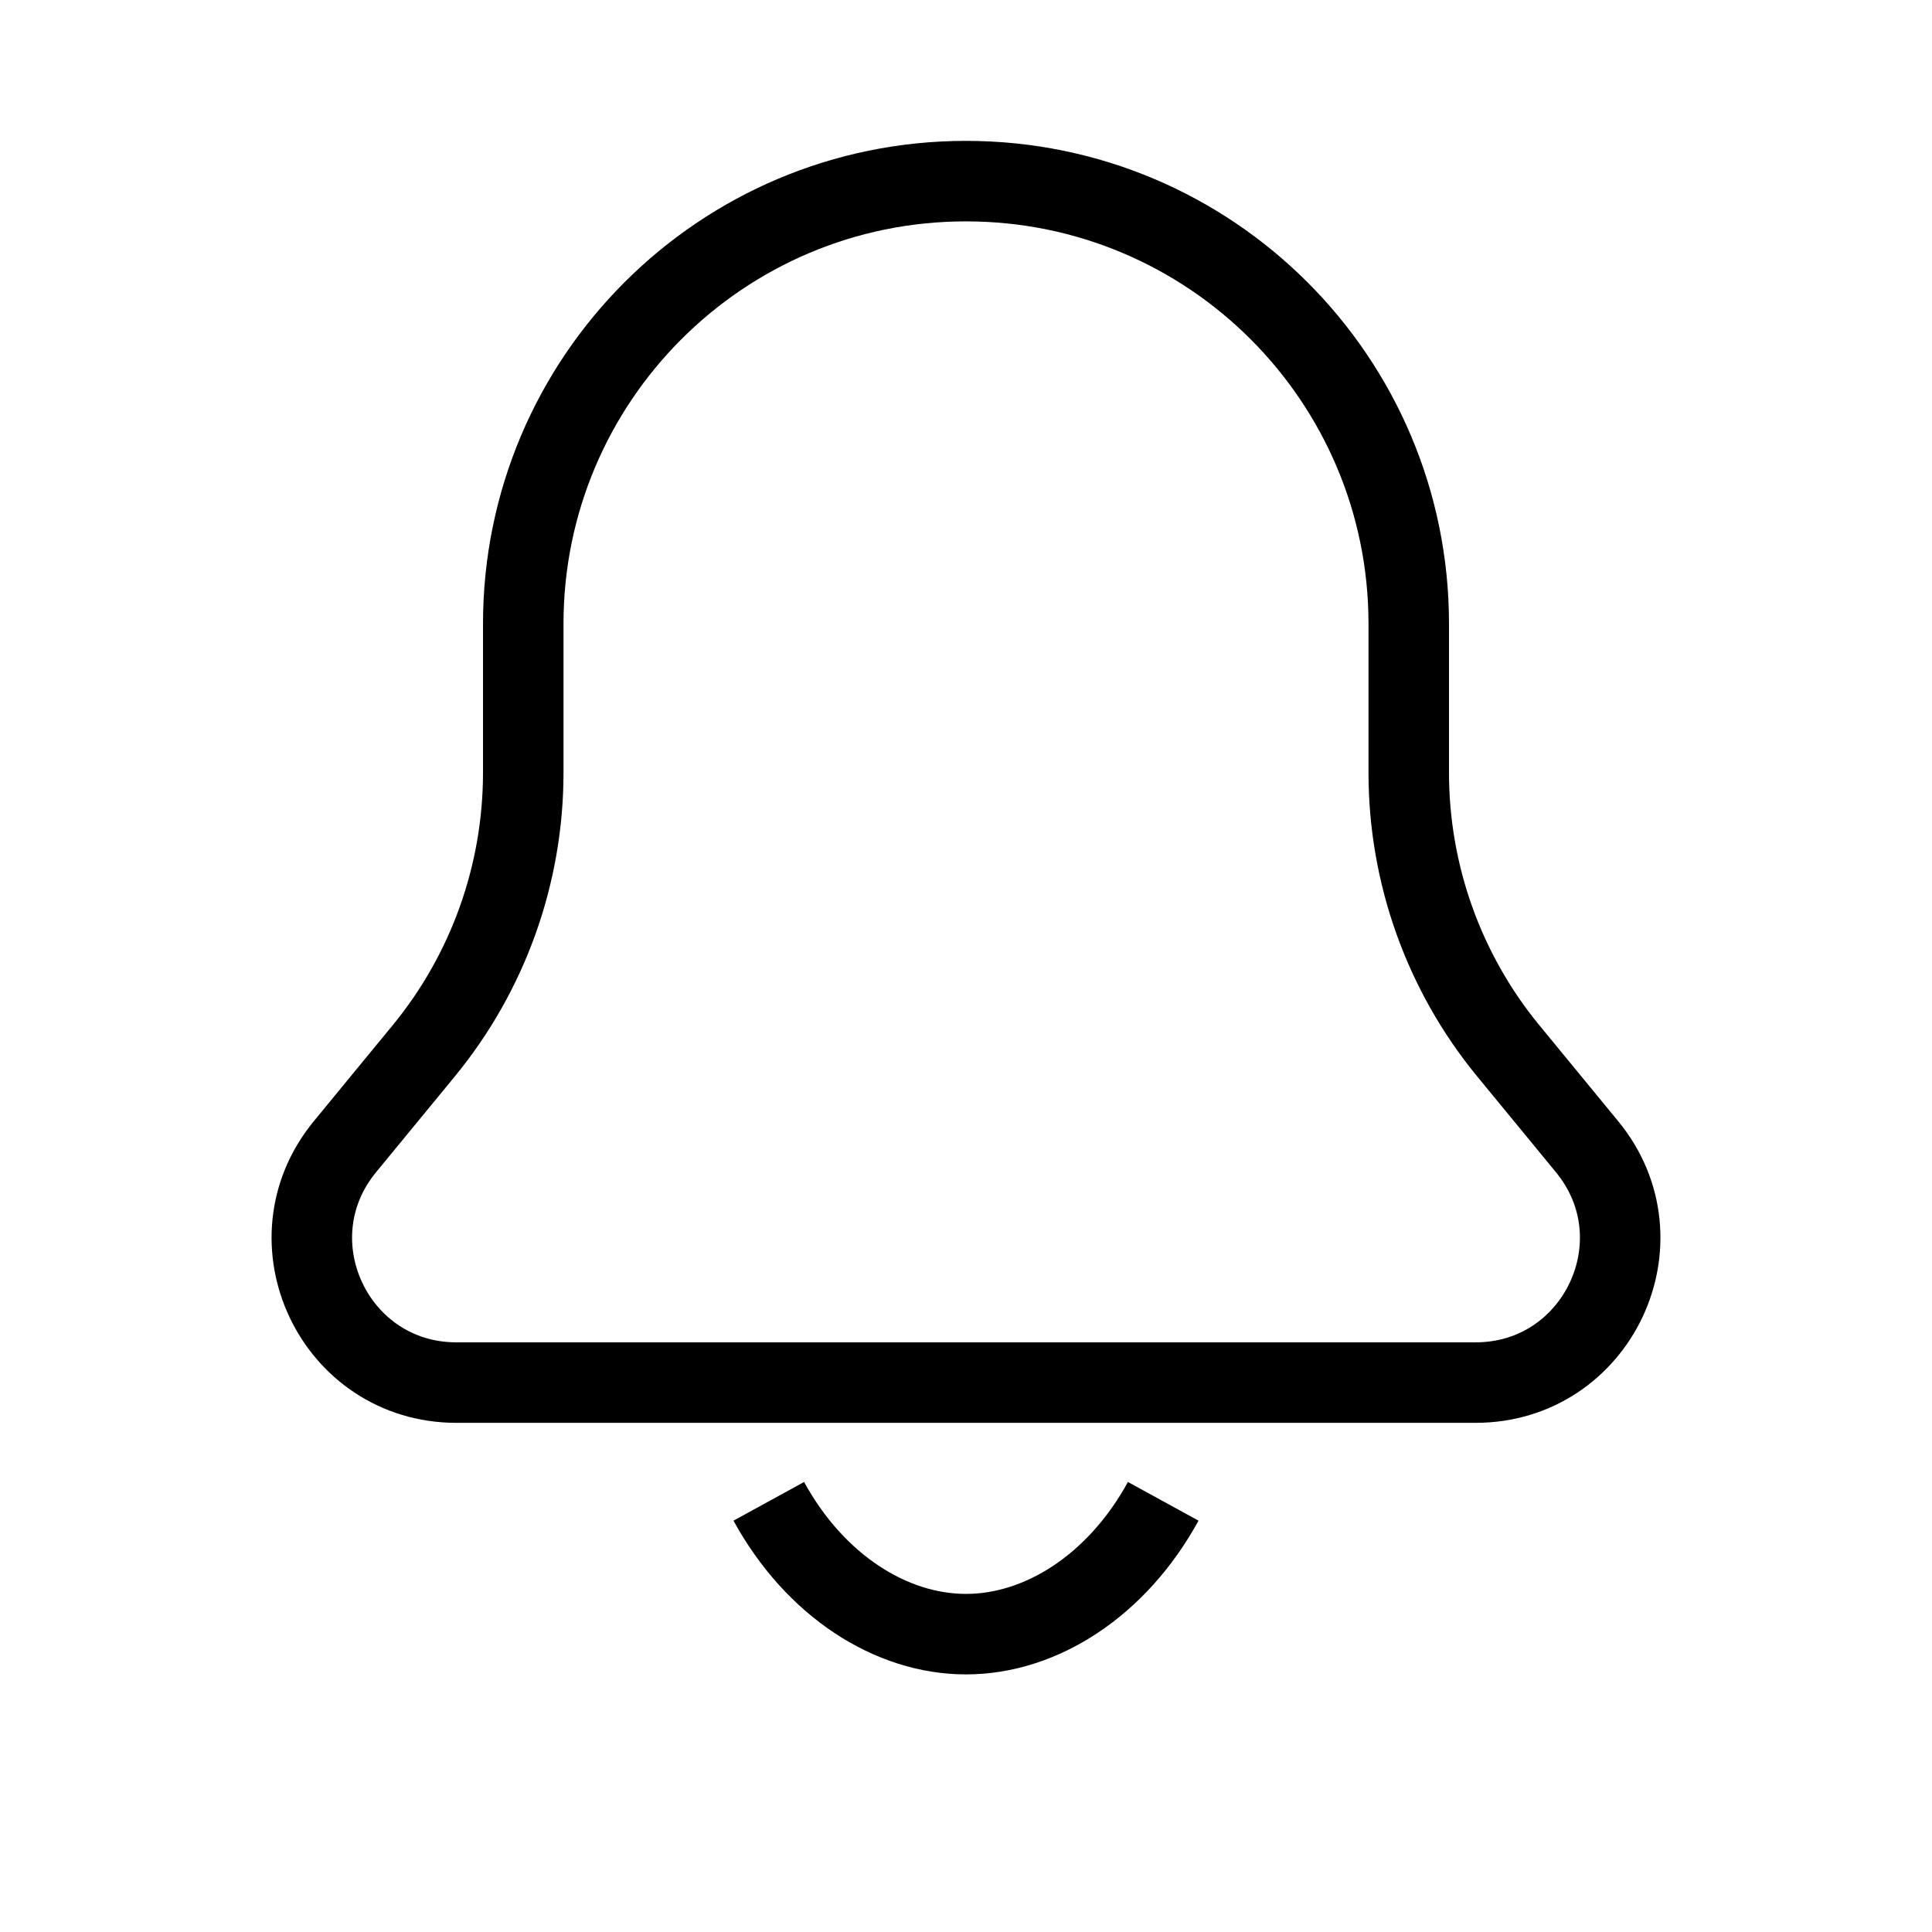
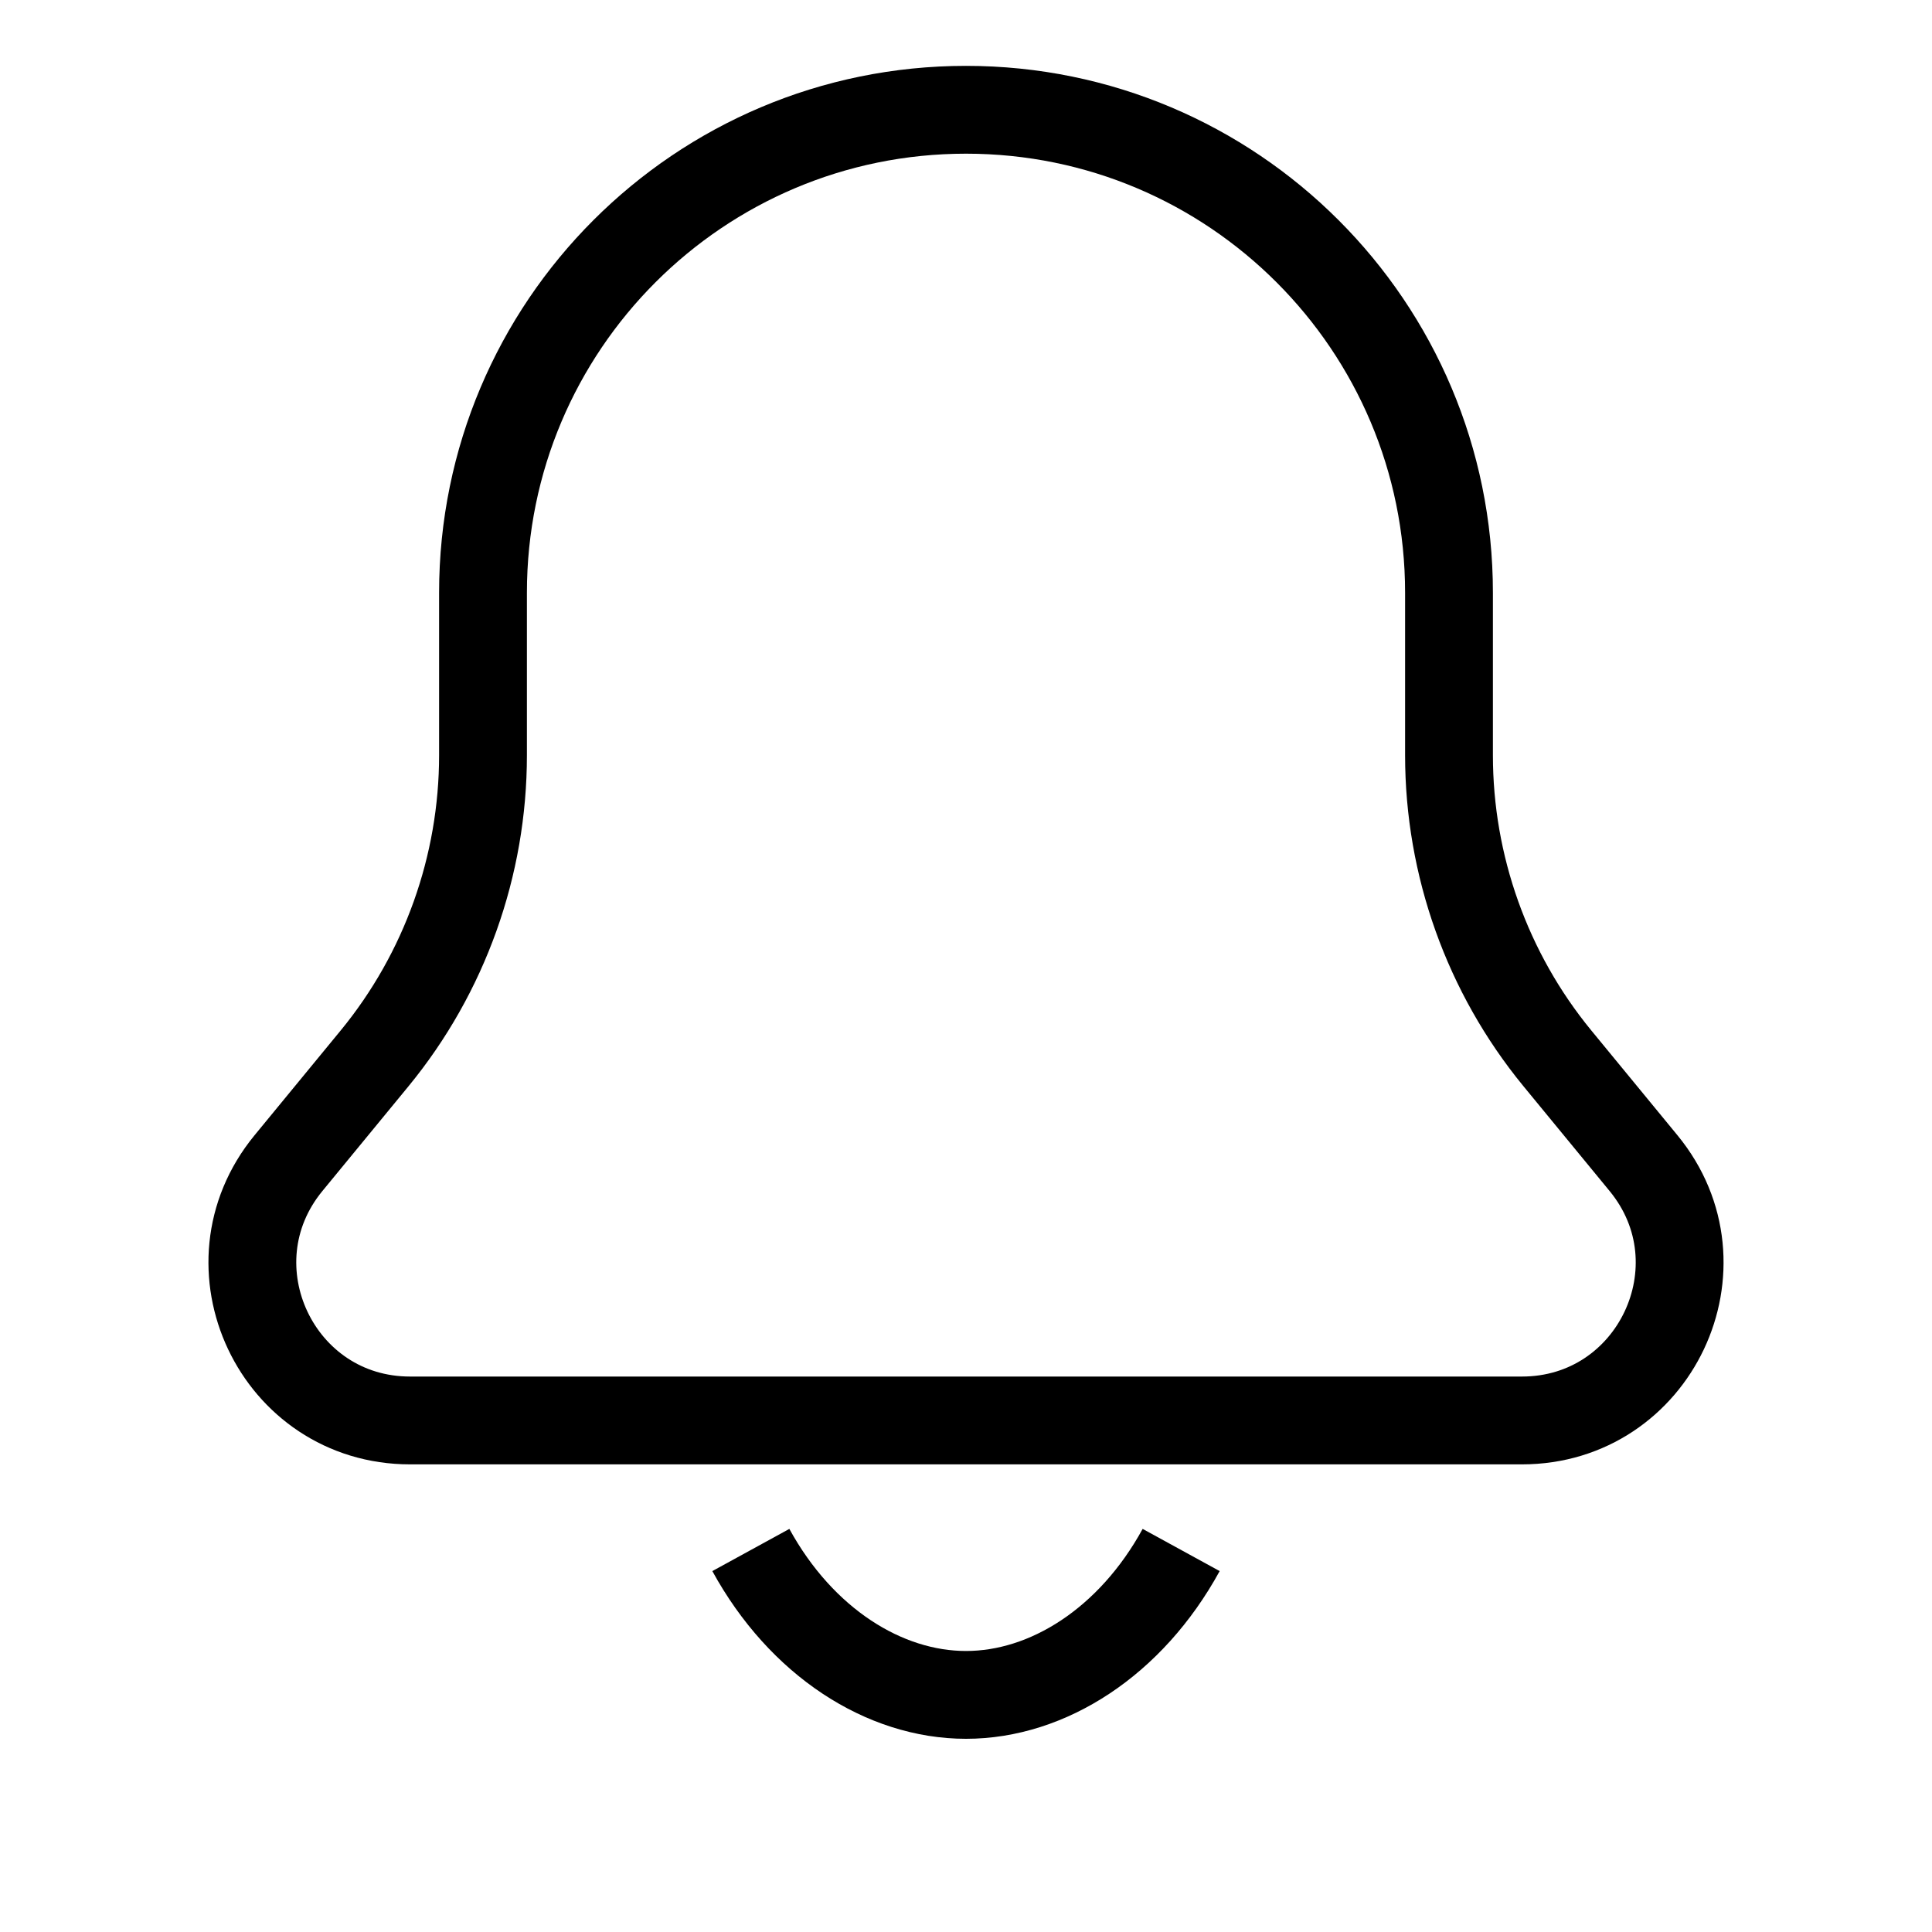
- <svg xmlns="http://www.w3.org/2000/svg" width="24" height="24" viewBox="0 0 24 24" fill="none">
+ <svg xmlns="http://www.w3.org/2000/svg" width="24" height="24" viewBox="1 1 22 22" fill="none">
  <path d="M12 2.25C8.962 2.25 6.5 4.712 6.5 7.75V9.6C6.5 10.857 6.064 12.079 5.267 13.05L4.284 14.246C3.324 15.416 4.155 17.175 5.67 17.175H18.33C19.845 17.175 20.676 15.416 19.716 14.246L18.733 13.05C17.936 12.079 17.5 10.857 17.5 9.6V7.75C17.5 4.712 15.038 2.25 12 2.25Z" stroke="currentColor" strokewidth="2" strokelinecap="round" strokelinejoin="round" />
  <path d="M9.55 18.65C10.124 19.698 11.069 20.3 12 20.3C12.931 20.3 13.876 19.698 14.45 18.65" stroke="currentColor" strokewidth="2" strokelinecap="round" strokelinejoin="round" />
</svg>
